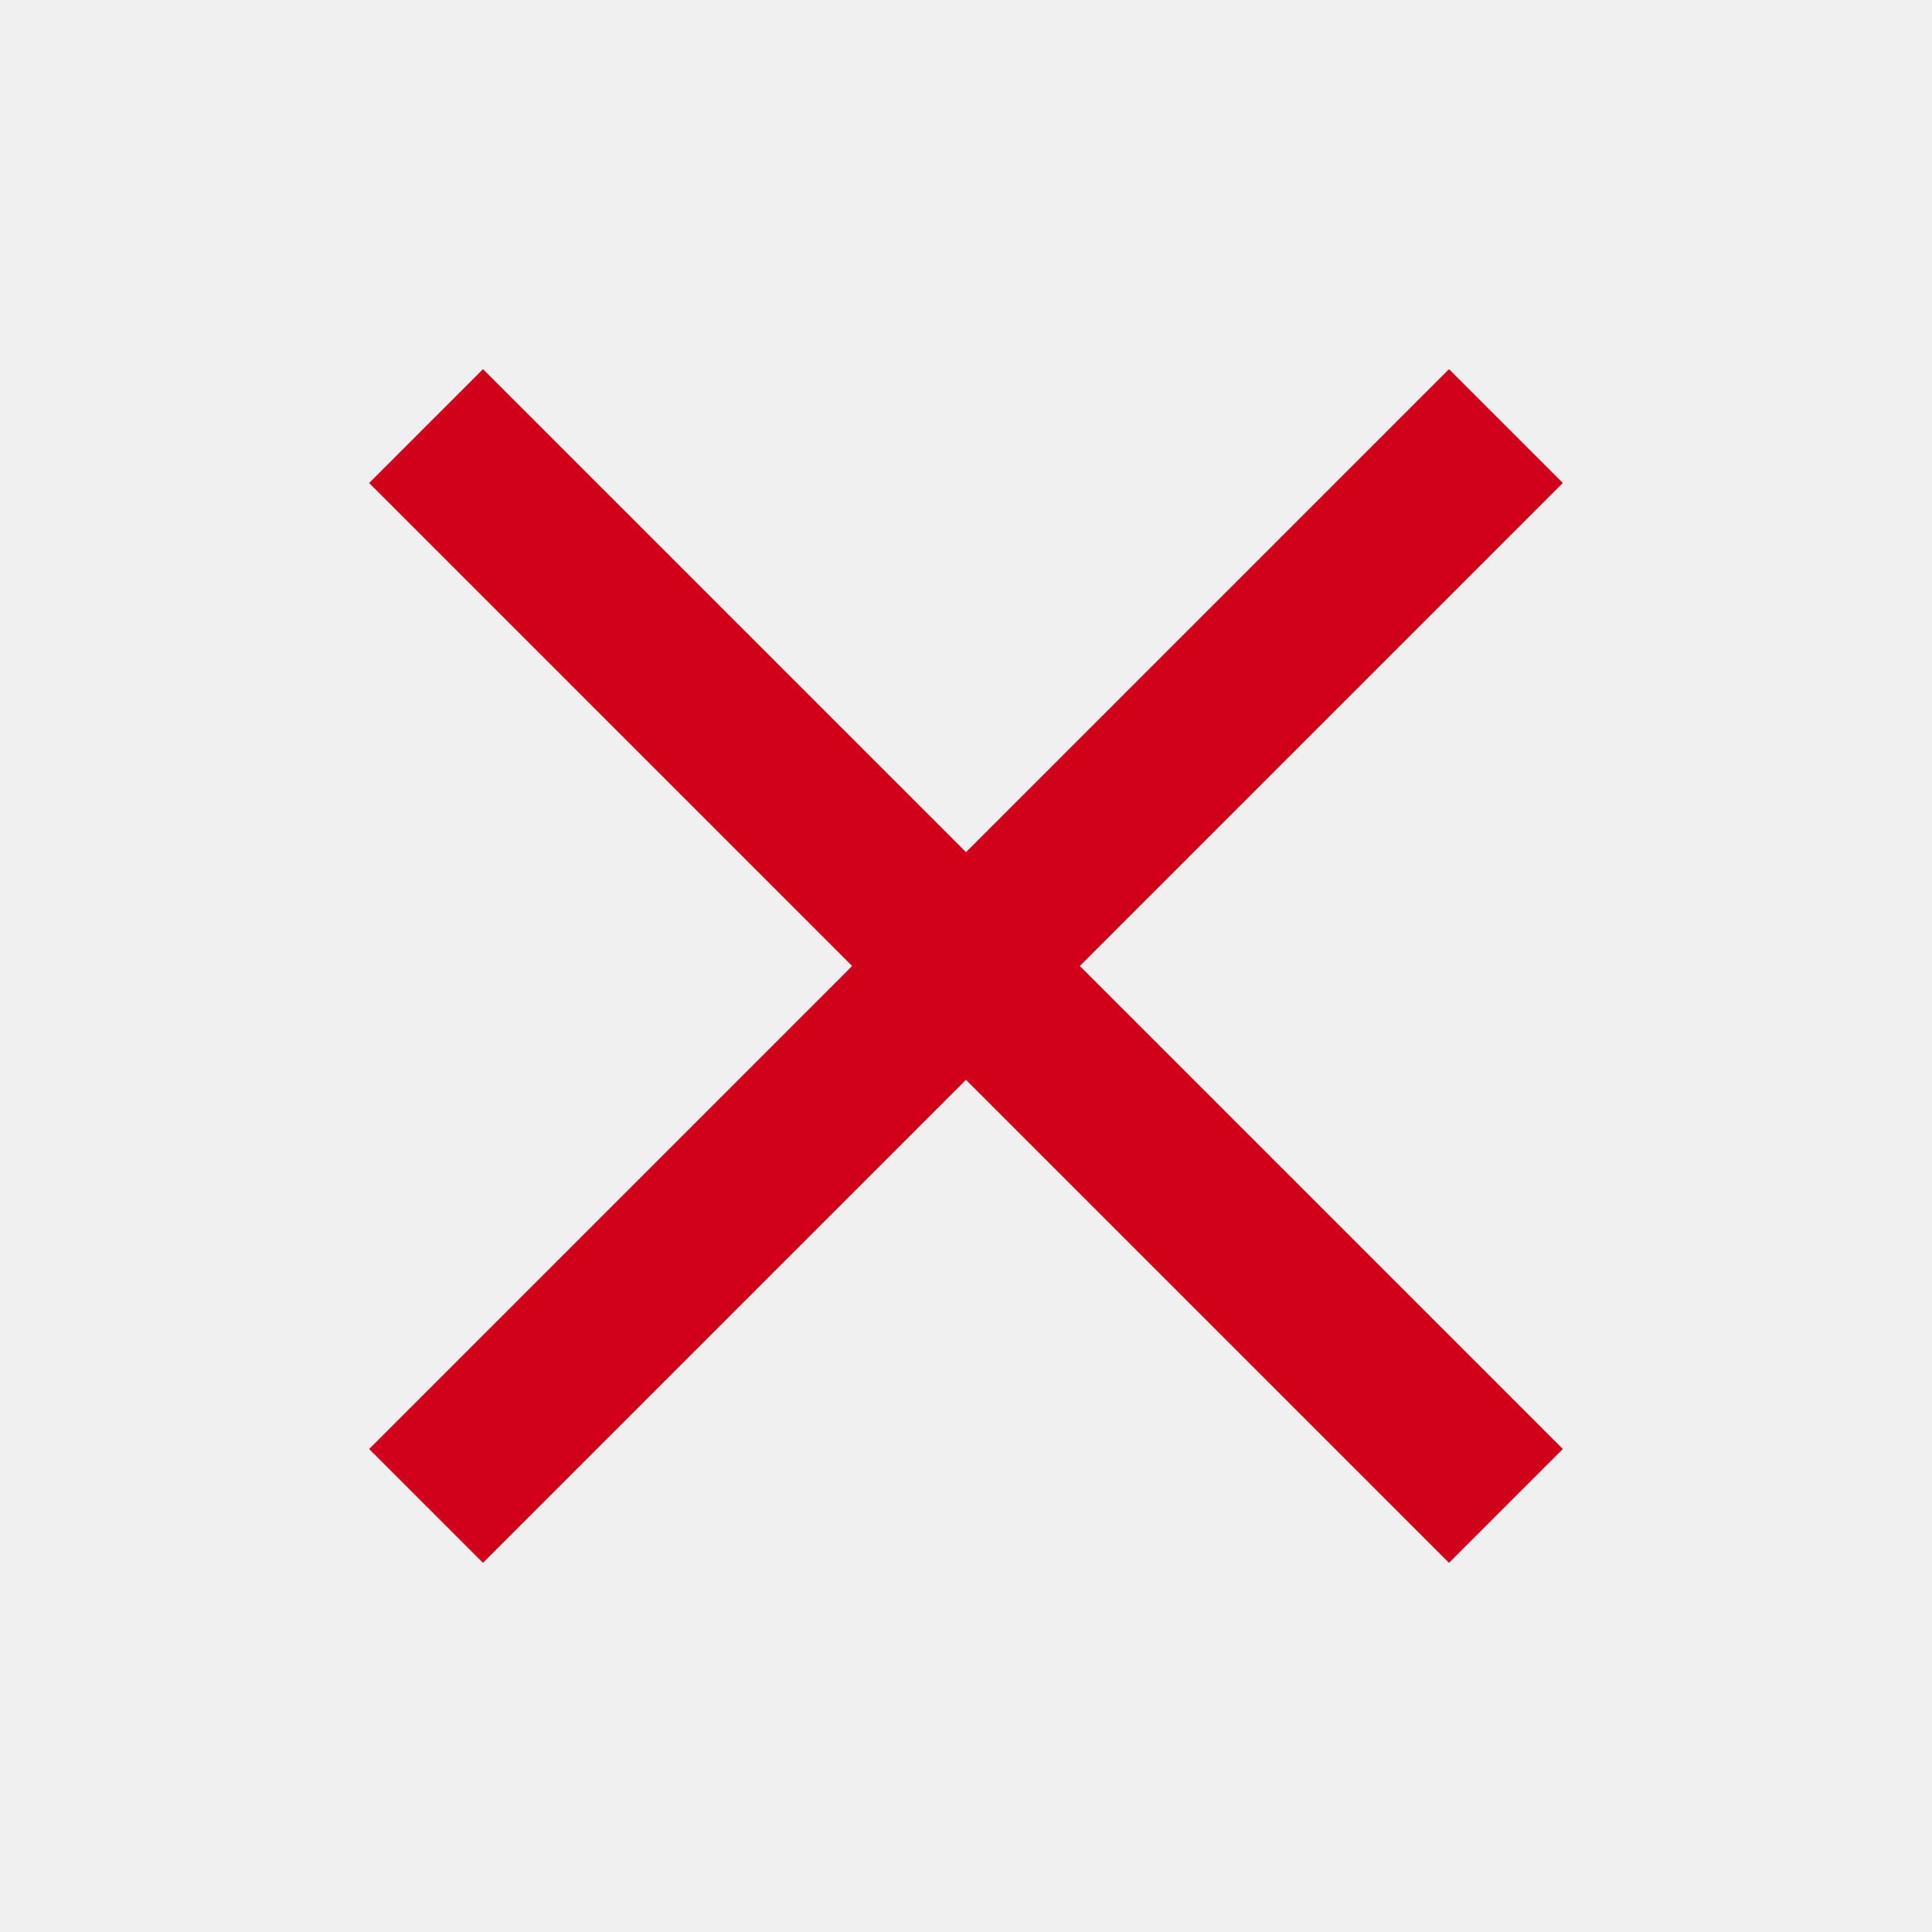
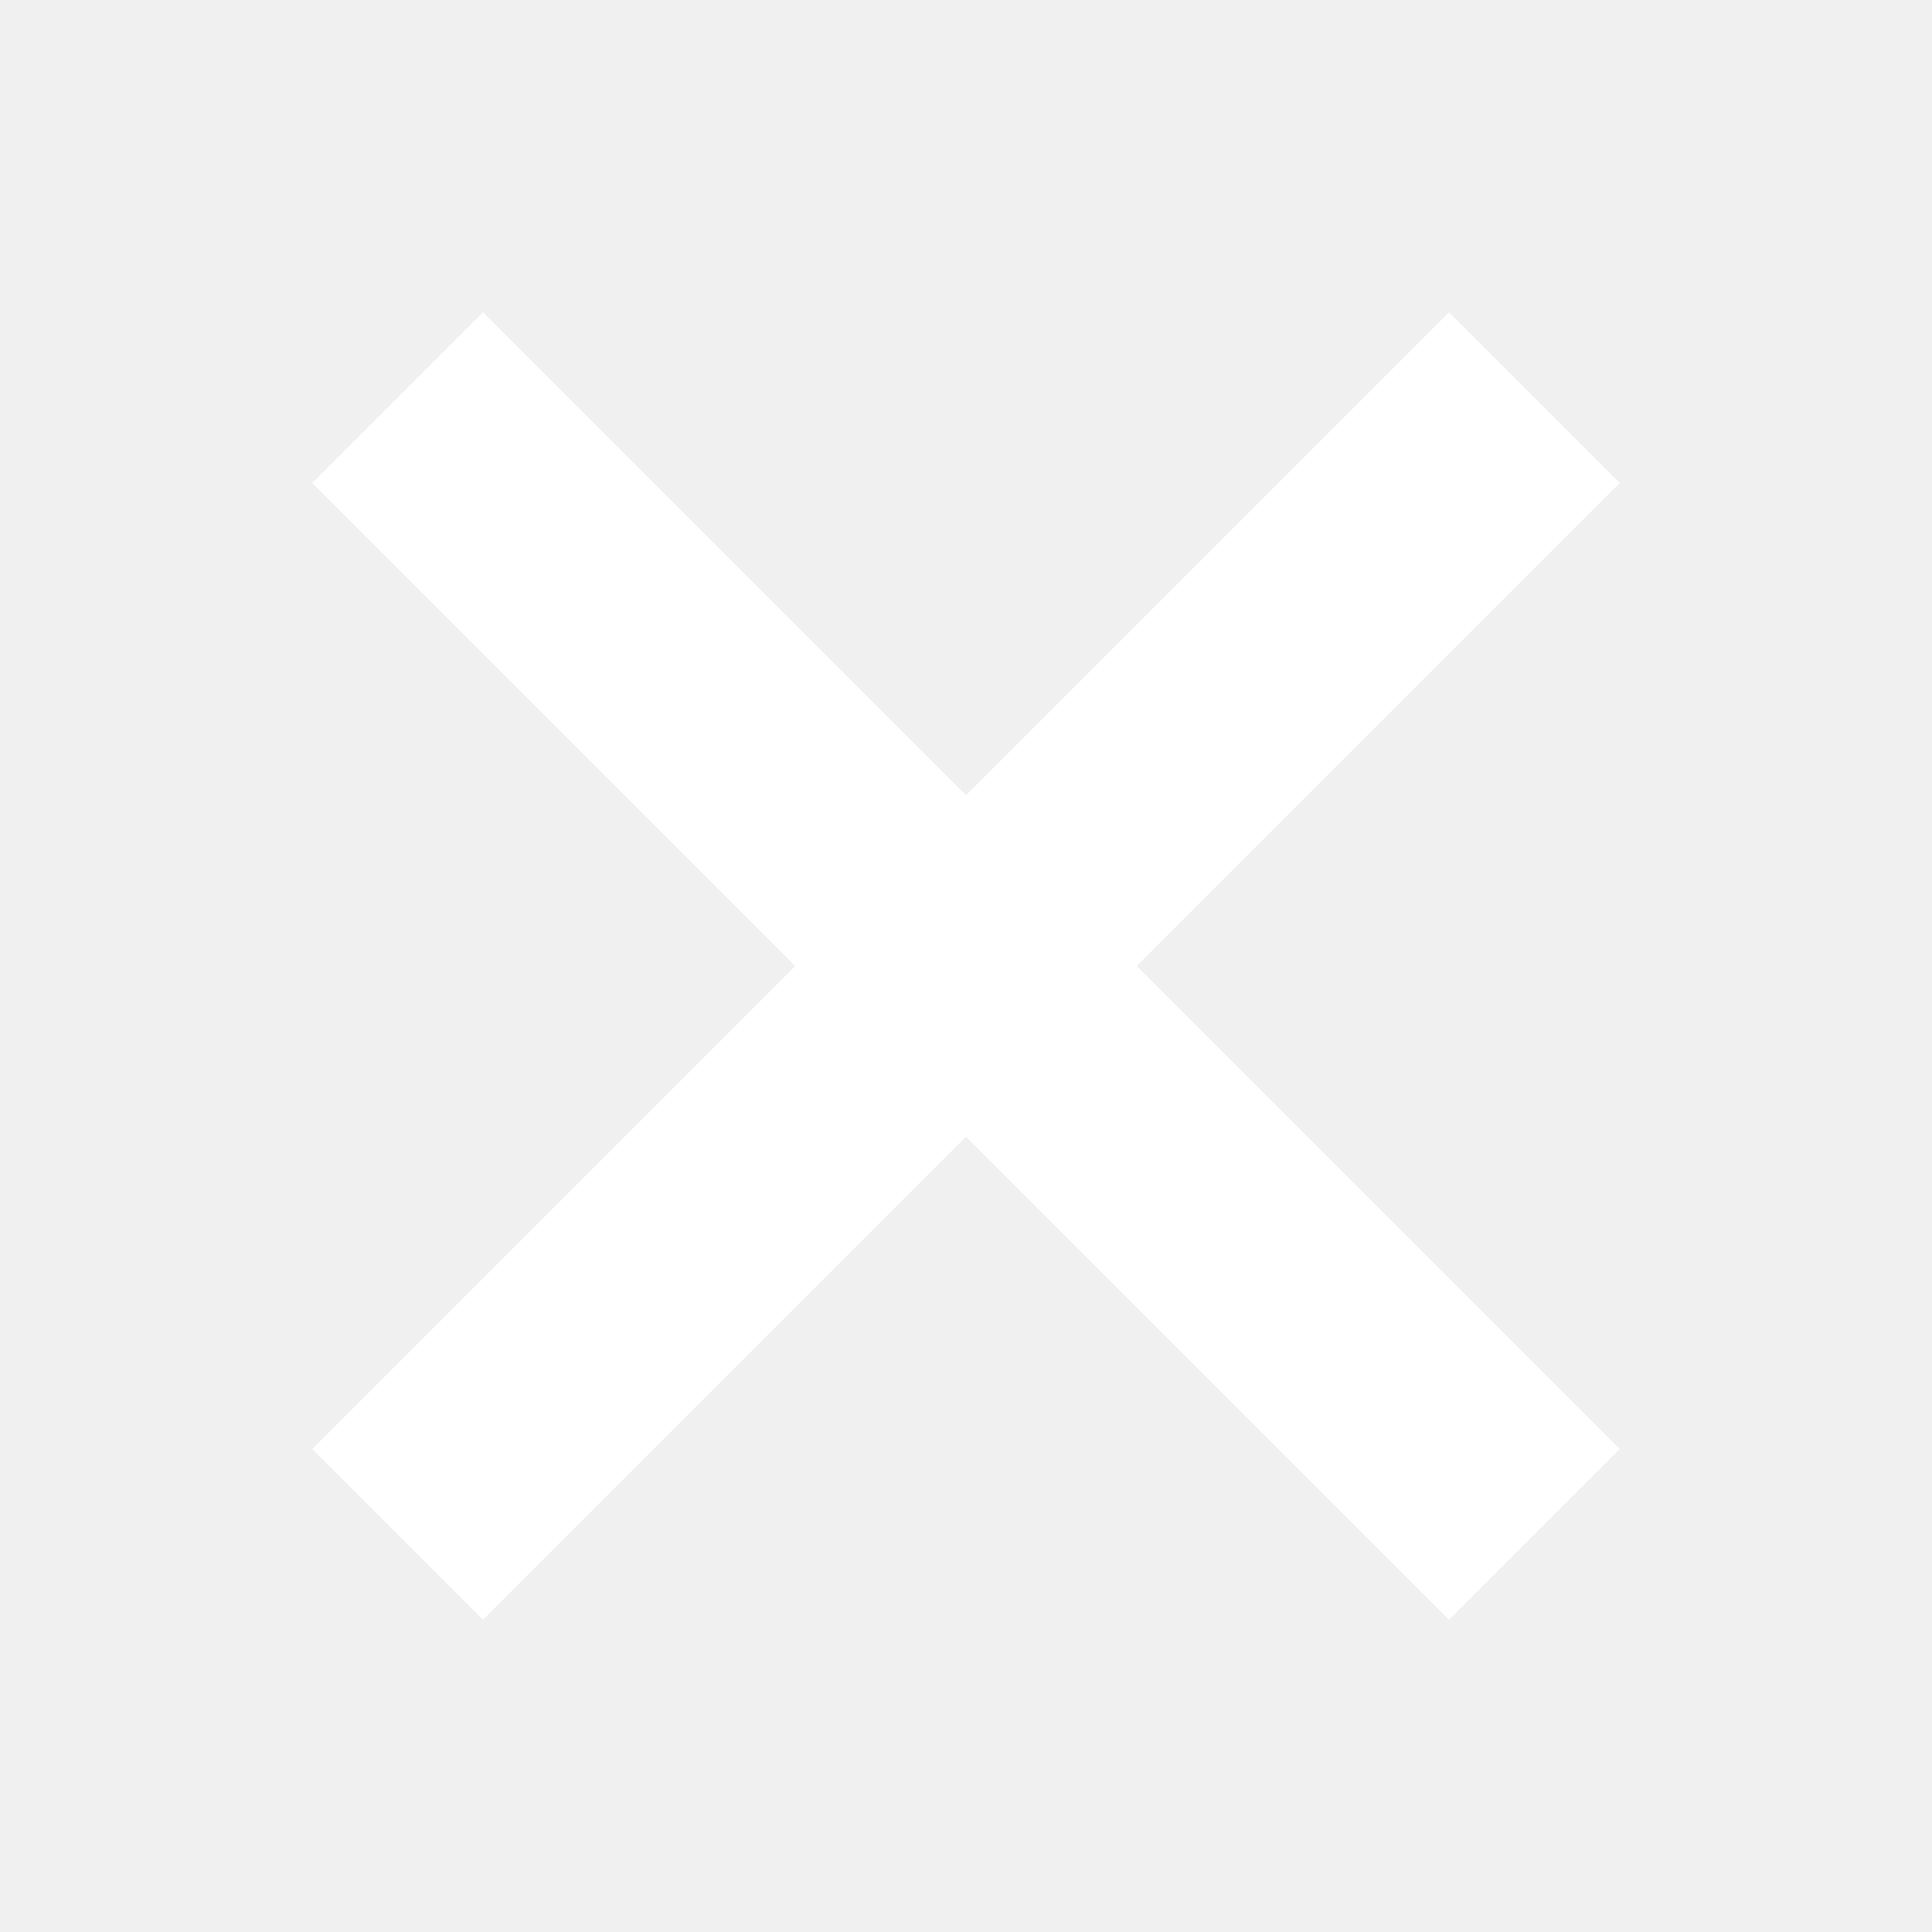
- <svg xmlns="http://www.w3.org/2000/svg" width="20" height="20" viewBox="0 0 24 24" fill="none" stroke="#d0021b" stroke-width="2" stroke-linecap="square" stroke-linejoin="arcs">
+ <svg xmlns="http://www.w3.org/2000/svg" width="15" height="15" viewBox="0 0 24 24" fill="none" stroke="#ffffff" stroke-width="3" stroke-linecap="square" stroke-linejoin="arcs">
  <line x1="18" y1="6" x2="6" y2="18" />
  <line x1="6" y1="6" x2="18" y2="18" />
</svg>
